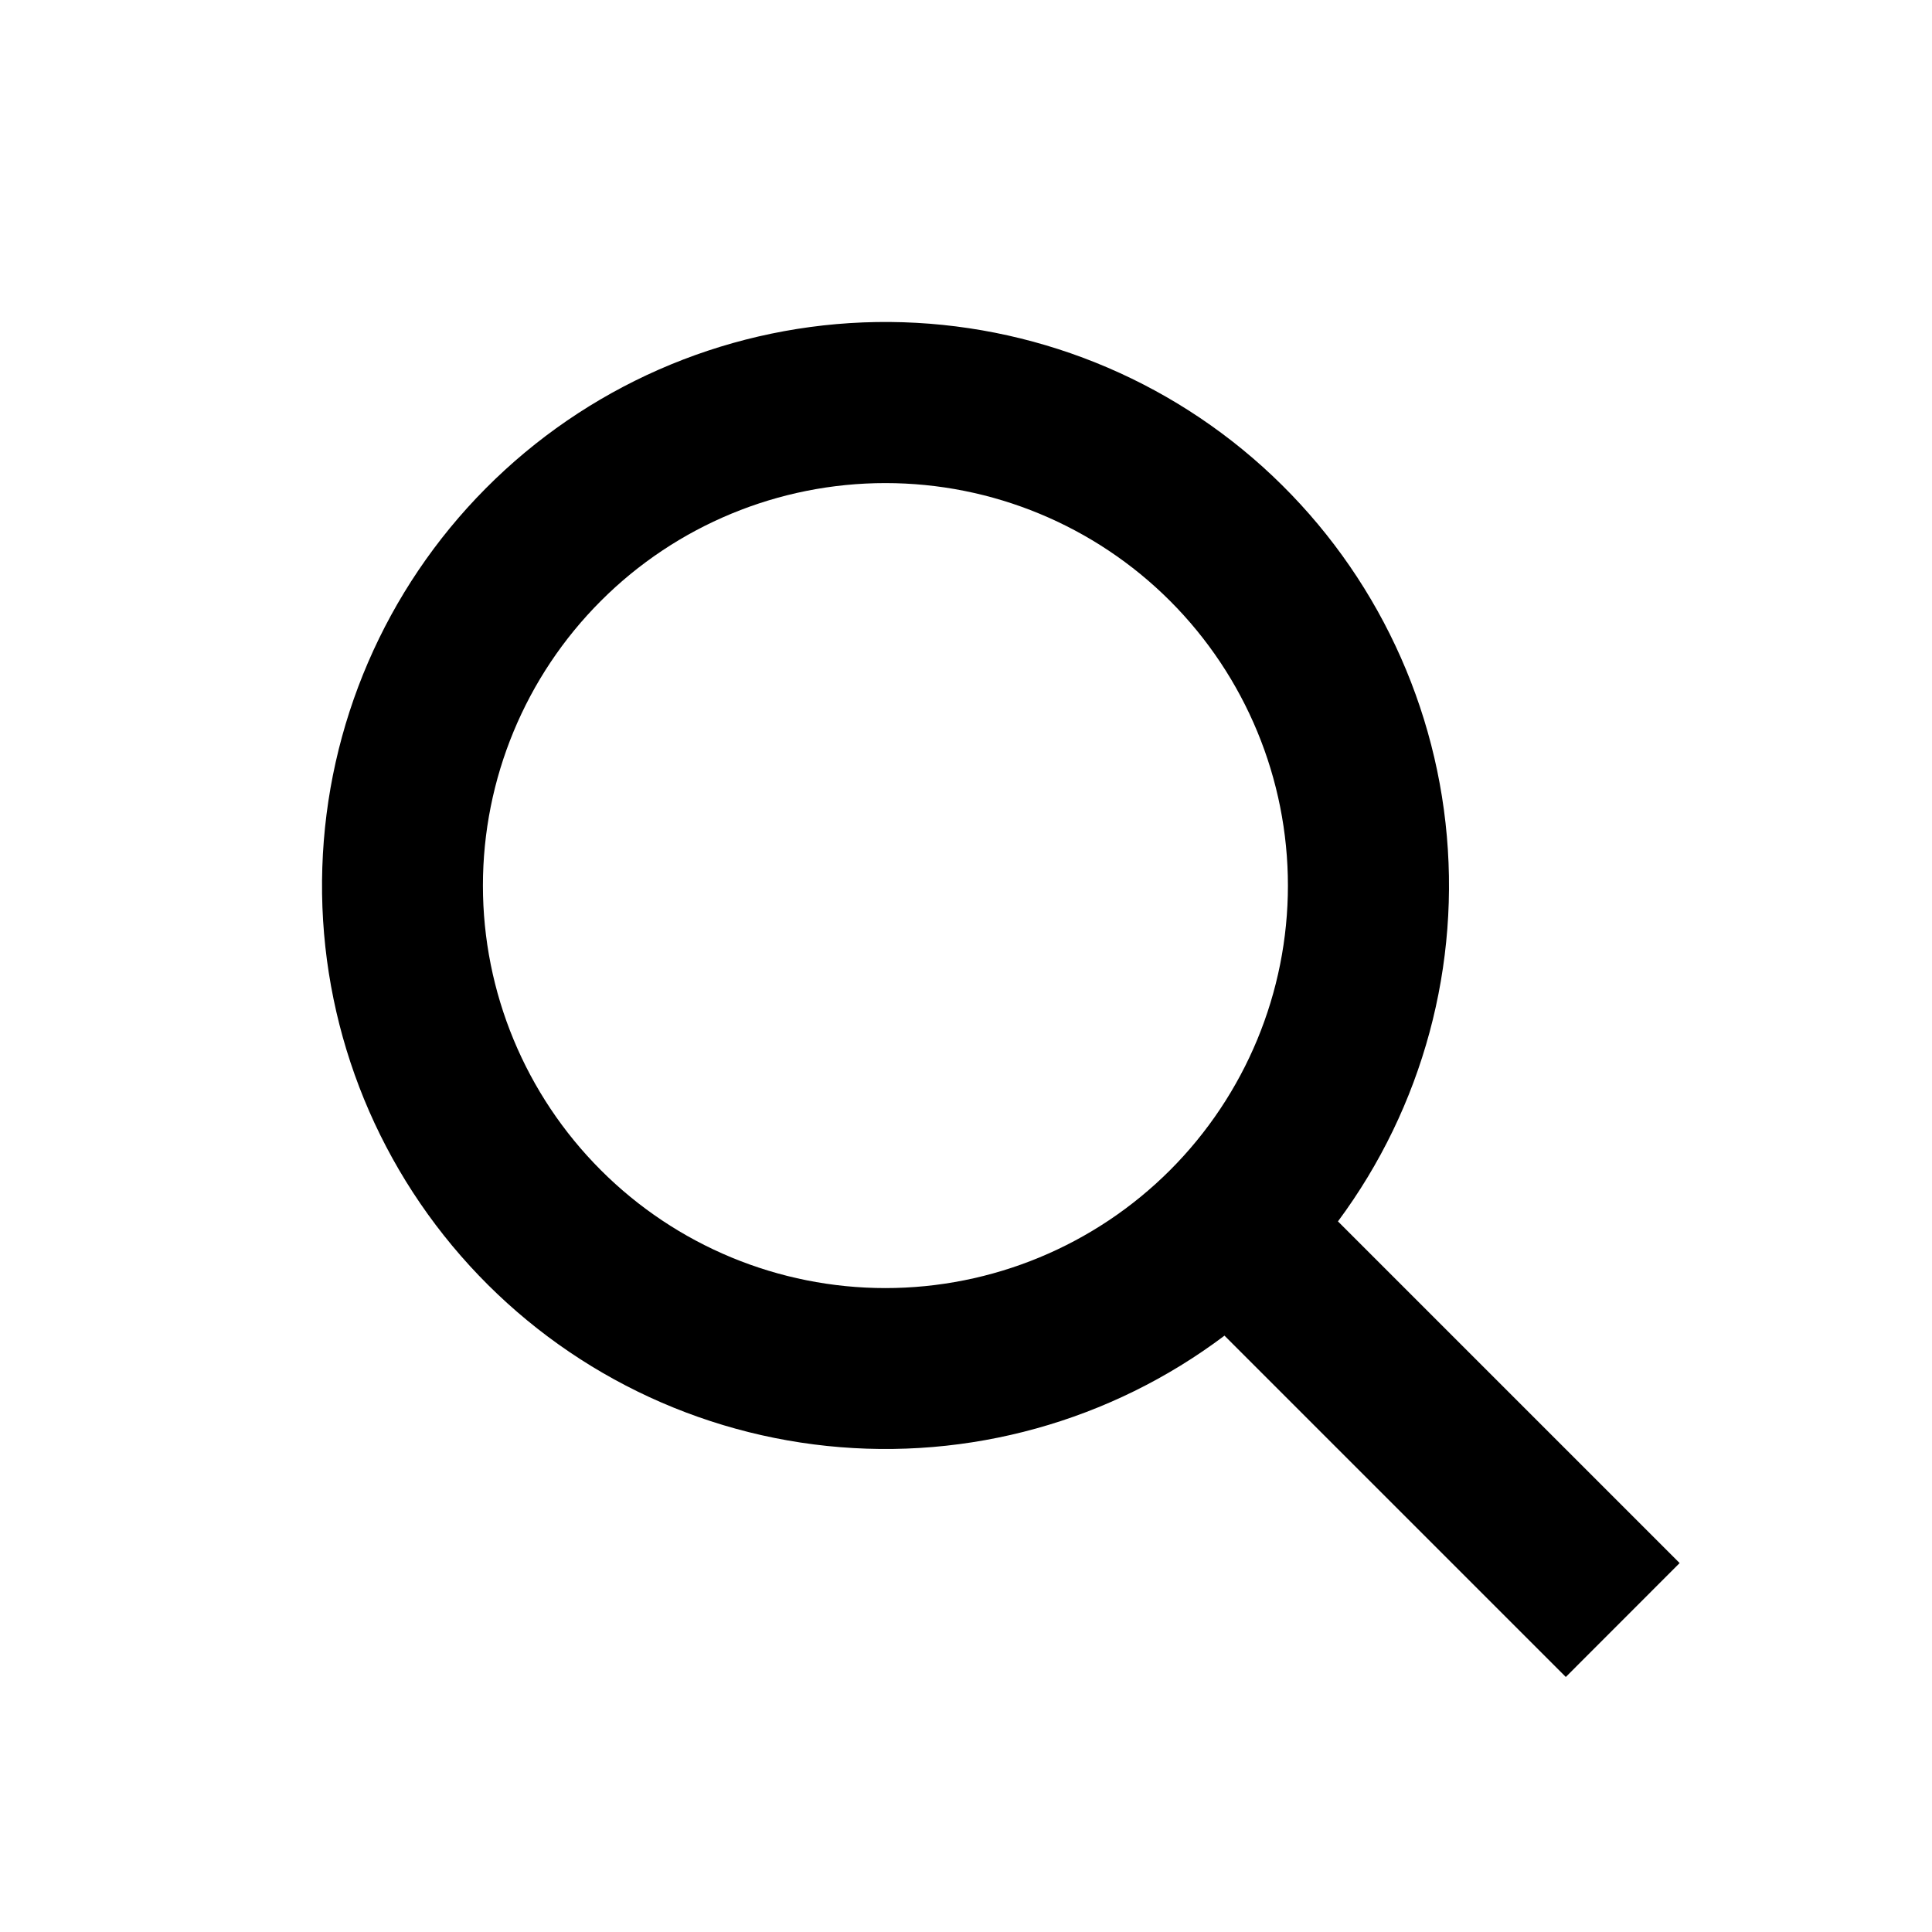
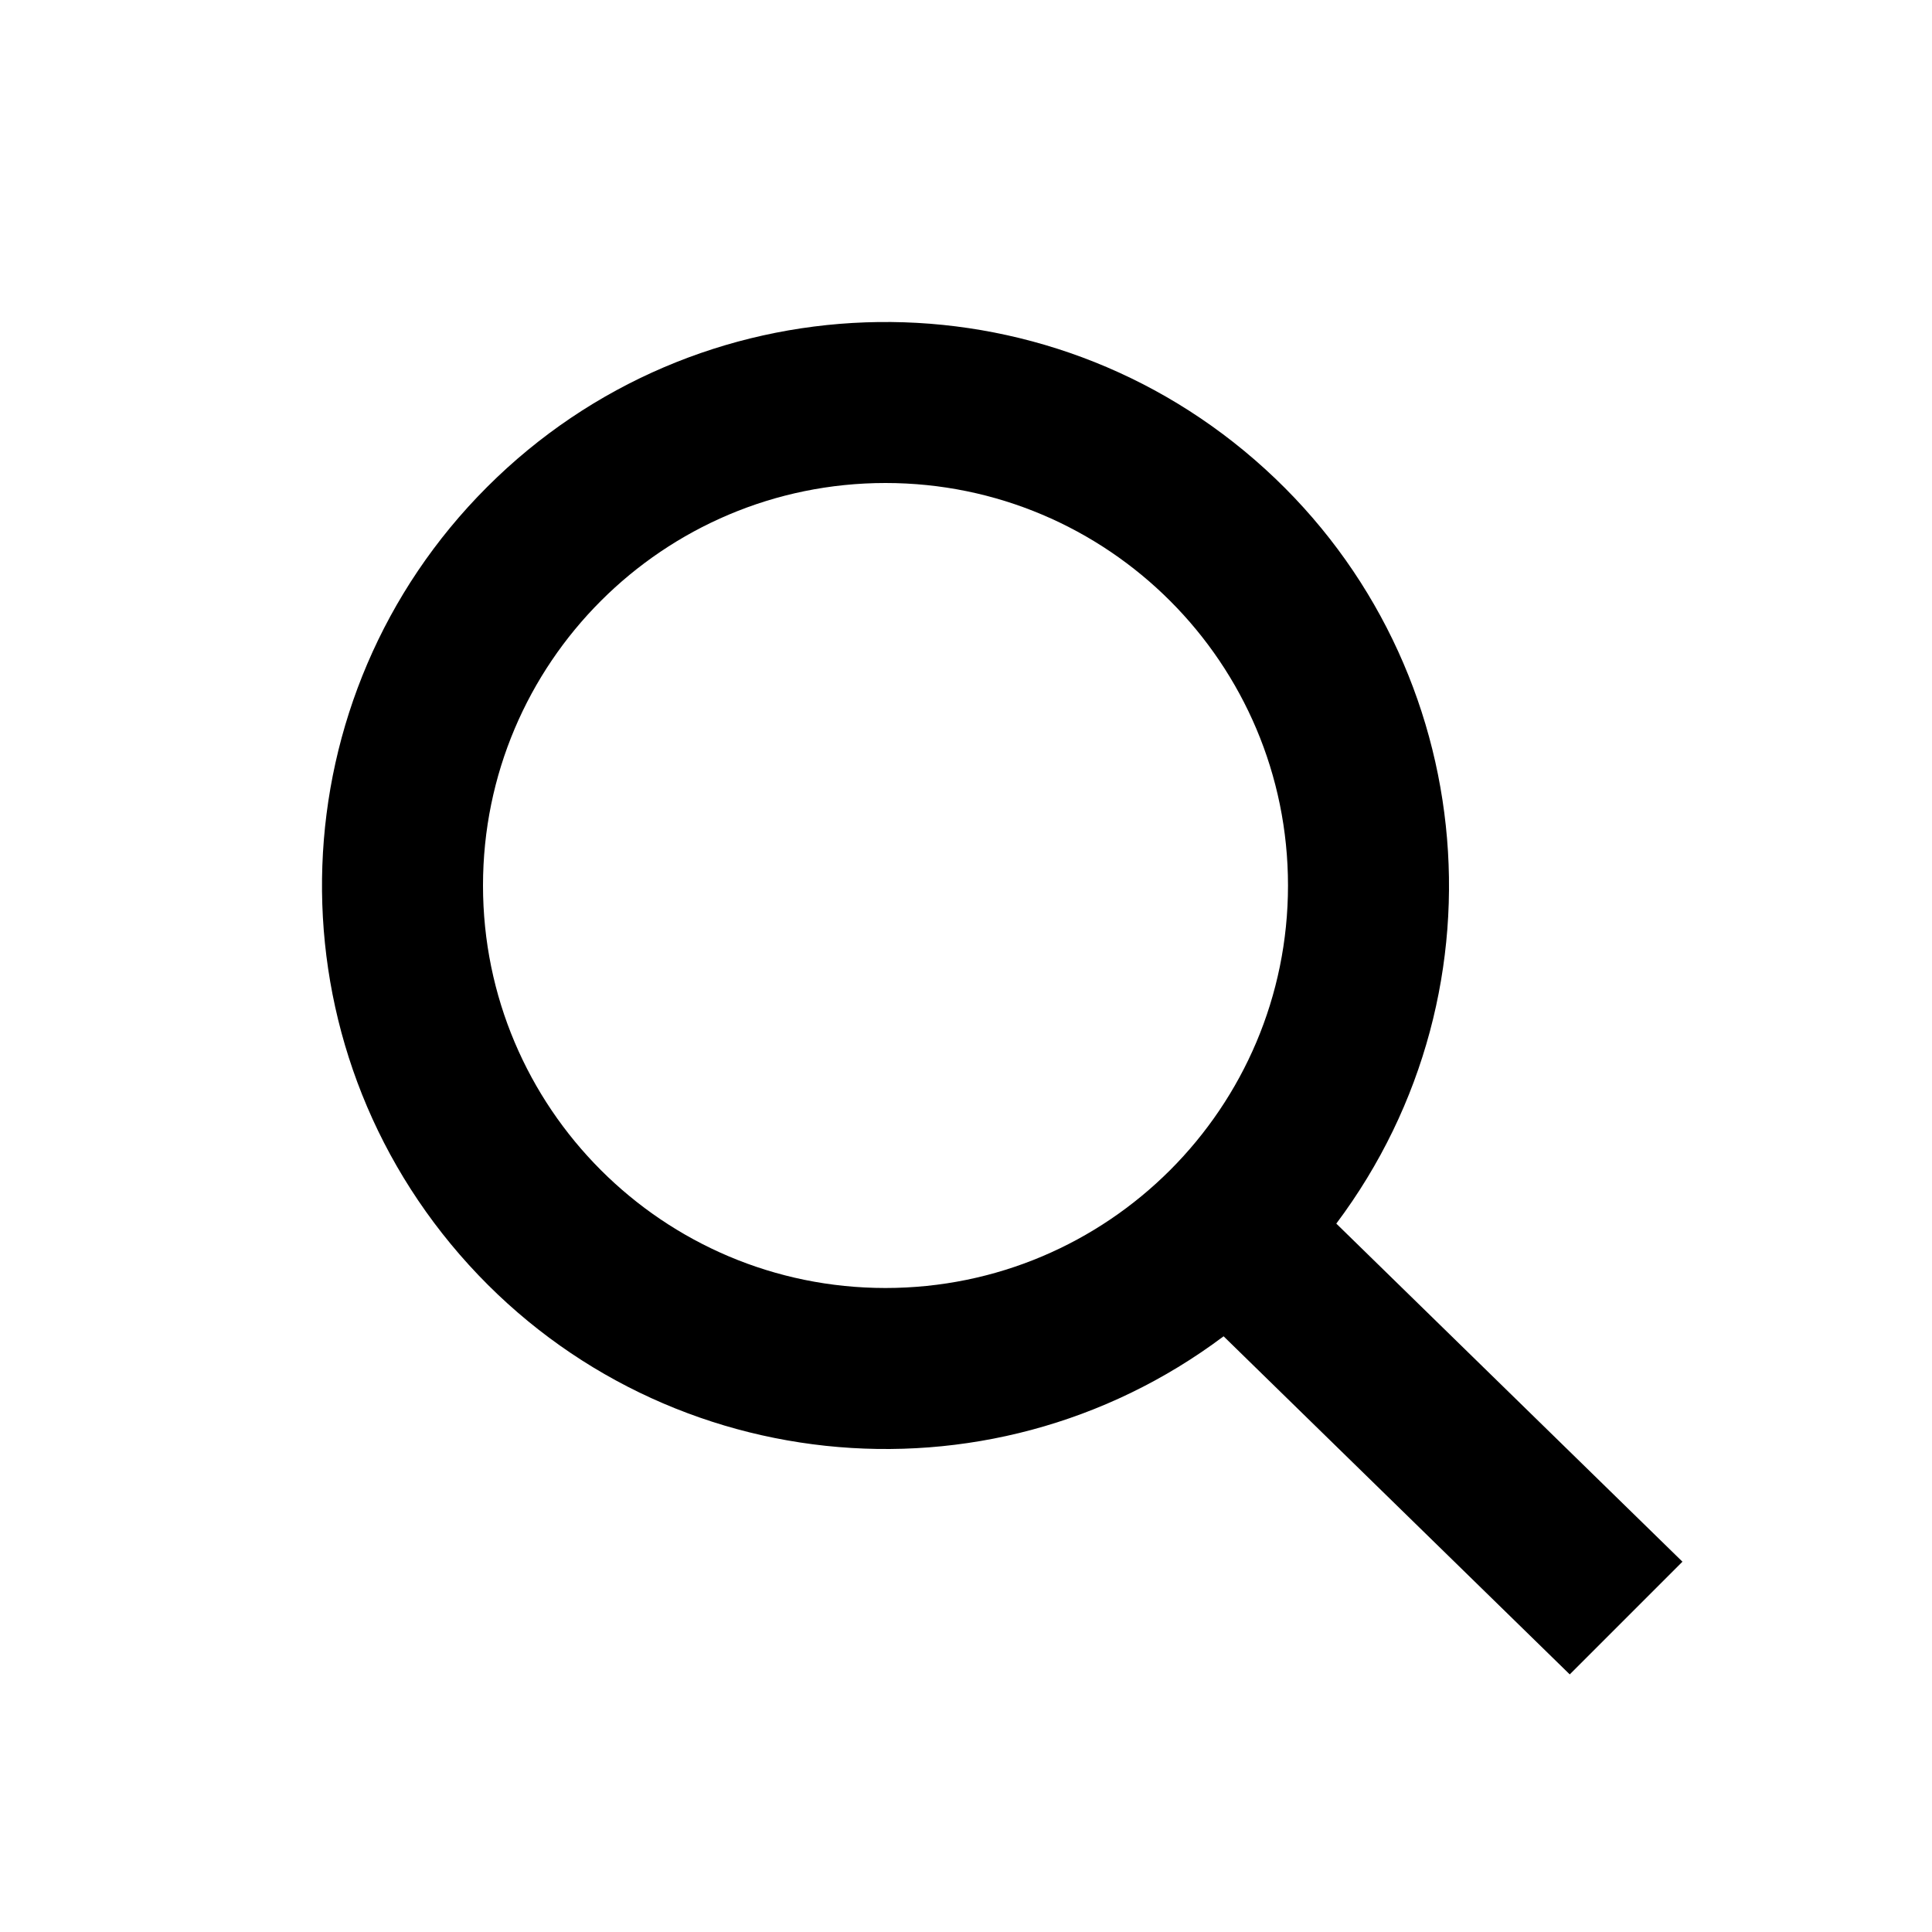
- <svg xmlns="http://www.w3.org/2000/svg" width="24" height="24" viewBox="0 0 24 24" fill="none">
-   <path fill-rule="evenodd" clip-rule="evenodd" d="M16.621 15.173L20.865 19.417L19.451 20.832L15.211 16.592C13.798 17.656 12.033 18.146 10.273 17.962C8.513 17.778 6.888 16.935 5.725 15.601C4.561 14.267 3.946 12.543 4.004 10.774C4.061 9.005 4.786 7.324 6.033 6.068C7.28 4.812 8.956 4.075 10.724 4.005C12.493 3.936 14.222 4.538 15.564 5.692C16.905 6.846 17.761 8.465 17.957 10.224C18.153 11.983 17.676 13.751 16.621 15.172V15.173ZM15.999 11.001C15.999 9.675 15.472 8.403 14.535 7.465C13.597 6.527 12.325 6.001 10.999 6.001C9.673 6.001 8.401 6.527 7.464 7.465C6.526 8.403 5.999 9.675 5.999 11.001C5.999 12.327 6.526 13.598 7.464 14.536C8.401 15.474 9.673 16.001 10.999 16.001C12.325 16.001 13.597 15.474 14.535 14.536C15.472 13.598 15.999 12.327 15.999 11.001Z" fill="black" />
+ <svg xmlns="http://www.w3.org/2000/svg" fill="none" viewBox="0 0 24 24">
+   <path fill="#000" fill-rule="evenodd" d="m16.6 15.2 4.3 4.2-1.4 1.4-4.3-4.2a7 7 0 1 1 1.4-1.4M16 11a5 5 0 1 0-10 0 5 5 0 0 0 10 0" clip-rule="evenodd" />
</svg>
